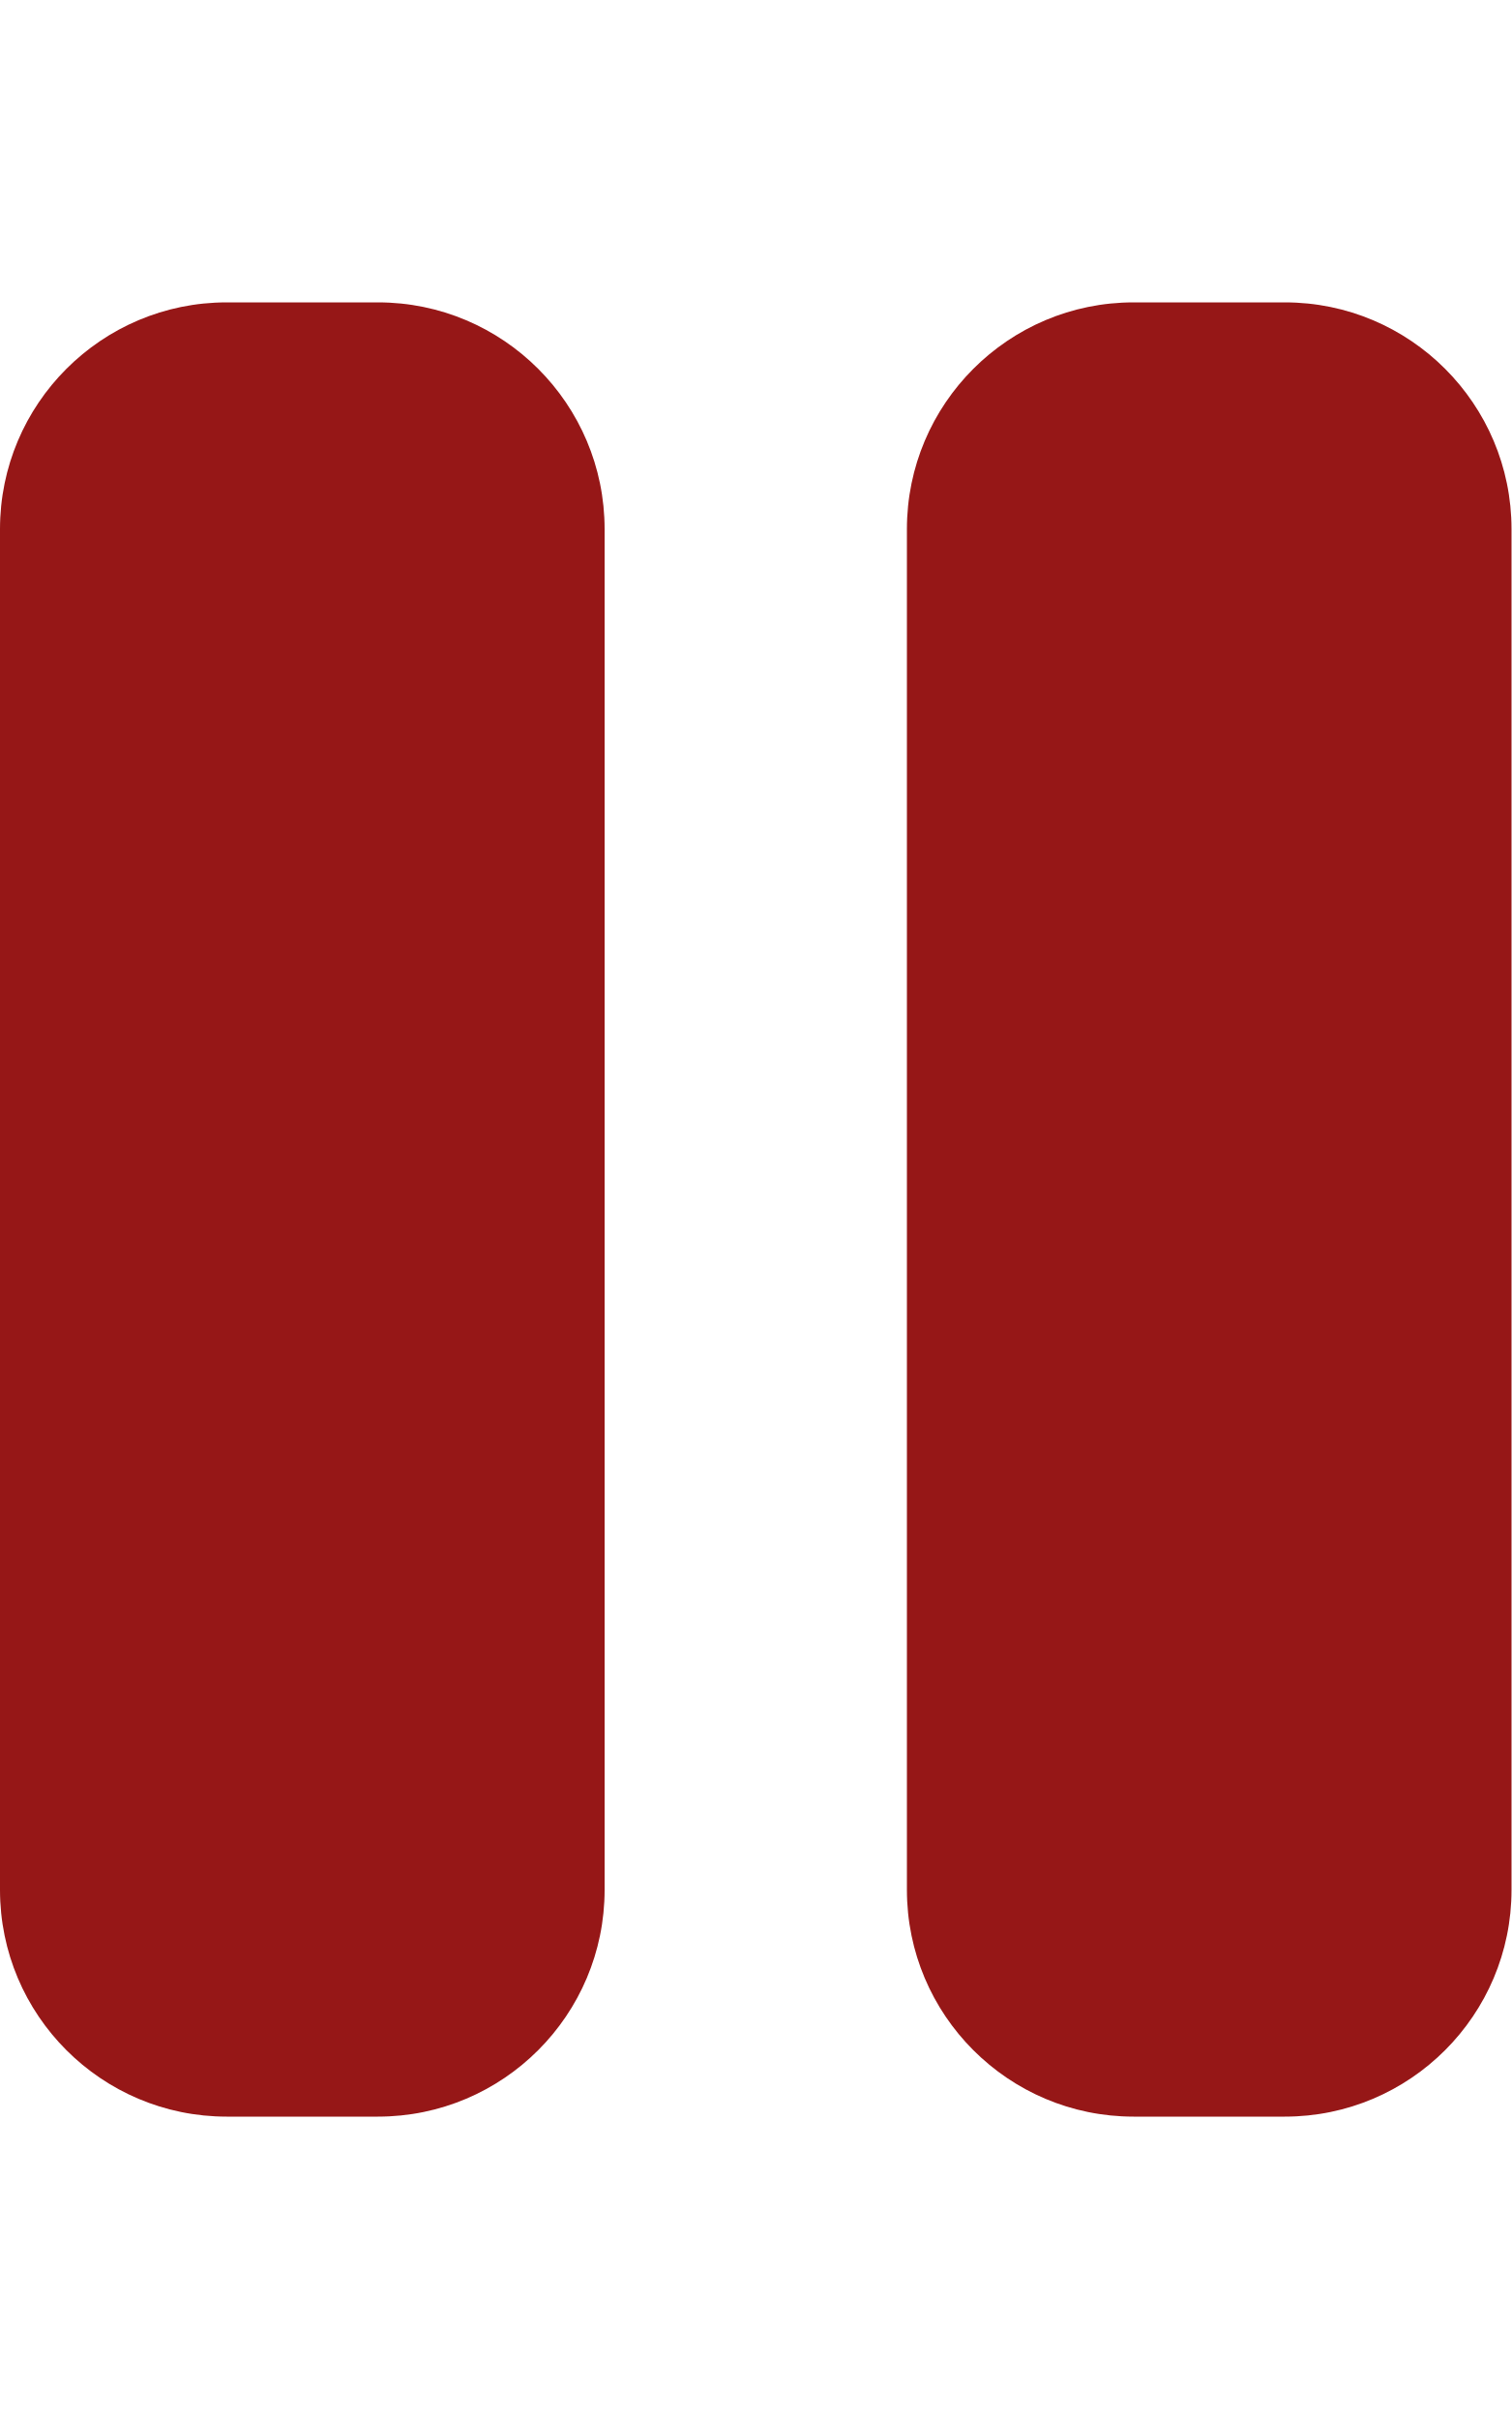
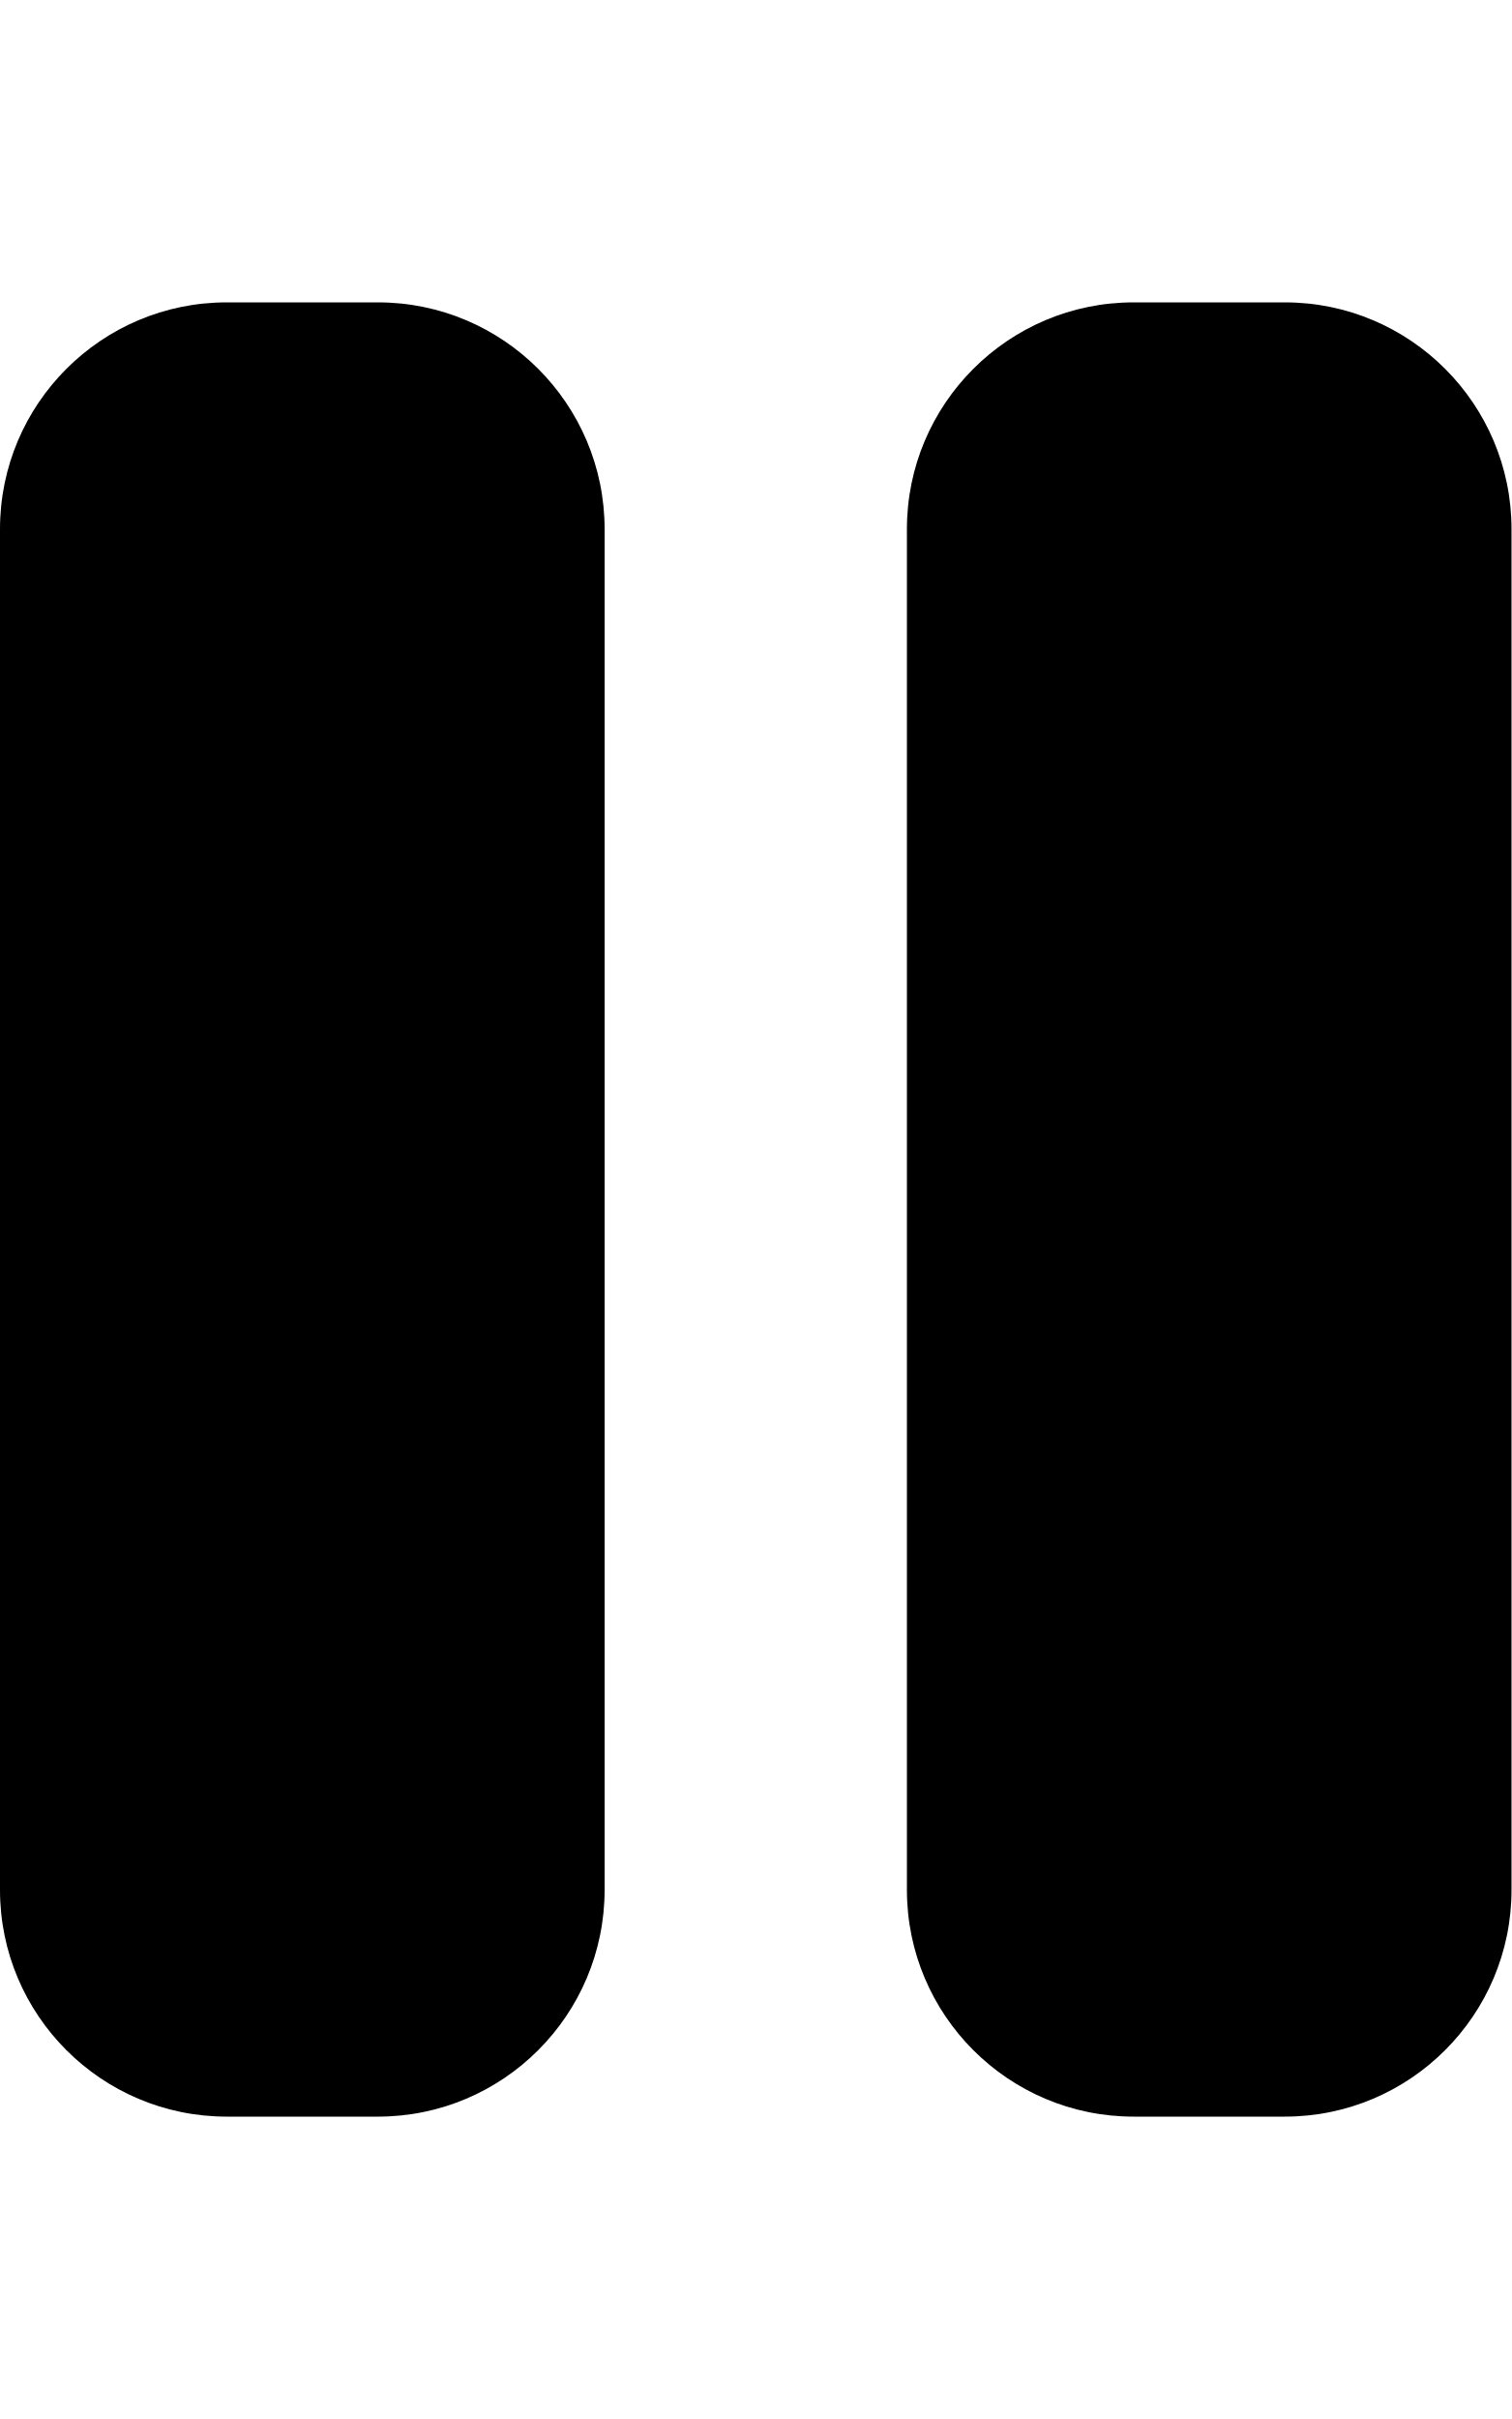
<svg xmlns="http://www.w3.org/2000/svg" viewBox="0 0 320 512">
-   <path d="M48 64C21.5 64 0 85.5 0 112V400c0 26.5 21.5 48 48 48H80c26.5 0 48-21.5 48-48V112c0-26.5-21.5-48-48-48H48zm192 0c-26.5 0-48 21.5-48 48V400c0 26.5 21.5 48 48 48h32c26.5 0 48-21.5 48-48V112c0-26.5-21.5-48-48-48H240z" fill="#961717" />
+   <path d="M48 64C21.5 64 0 85.5 0 112V400c0 26.5 21.5 48 48 48H80c26.5 0 48-21.5 48-48V112c0-26.5-21.5-48-48-48H48zm192 0c-26.5 0-48 21.5-48 48V400c0 26.5 21.5 48 48 48h32c26.5 0 48-21.5 48-48V112c0-26.5-21.5-48-48-48H240z" fill="black" />
</svg>
